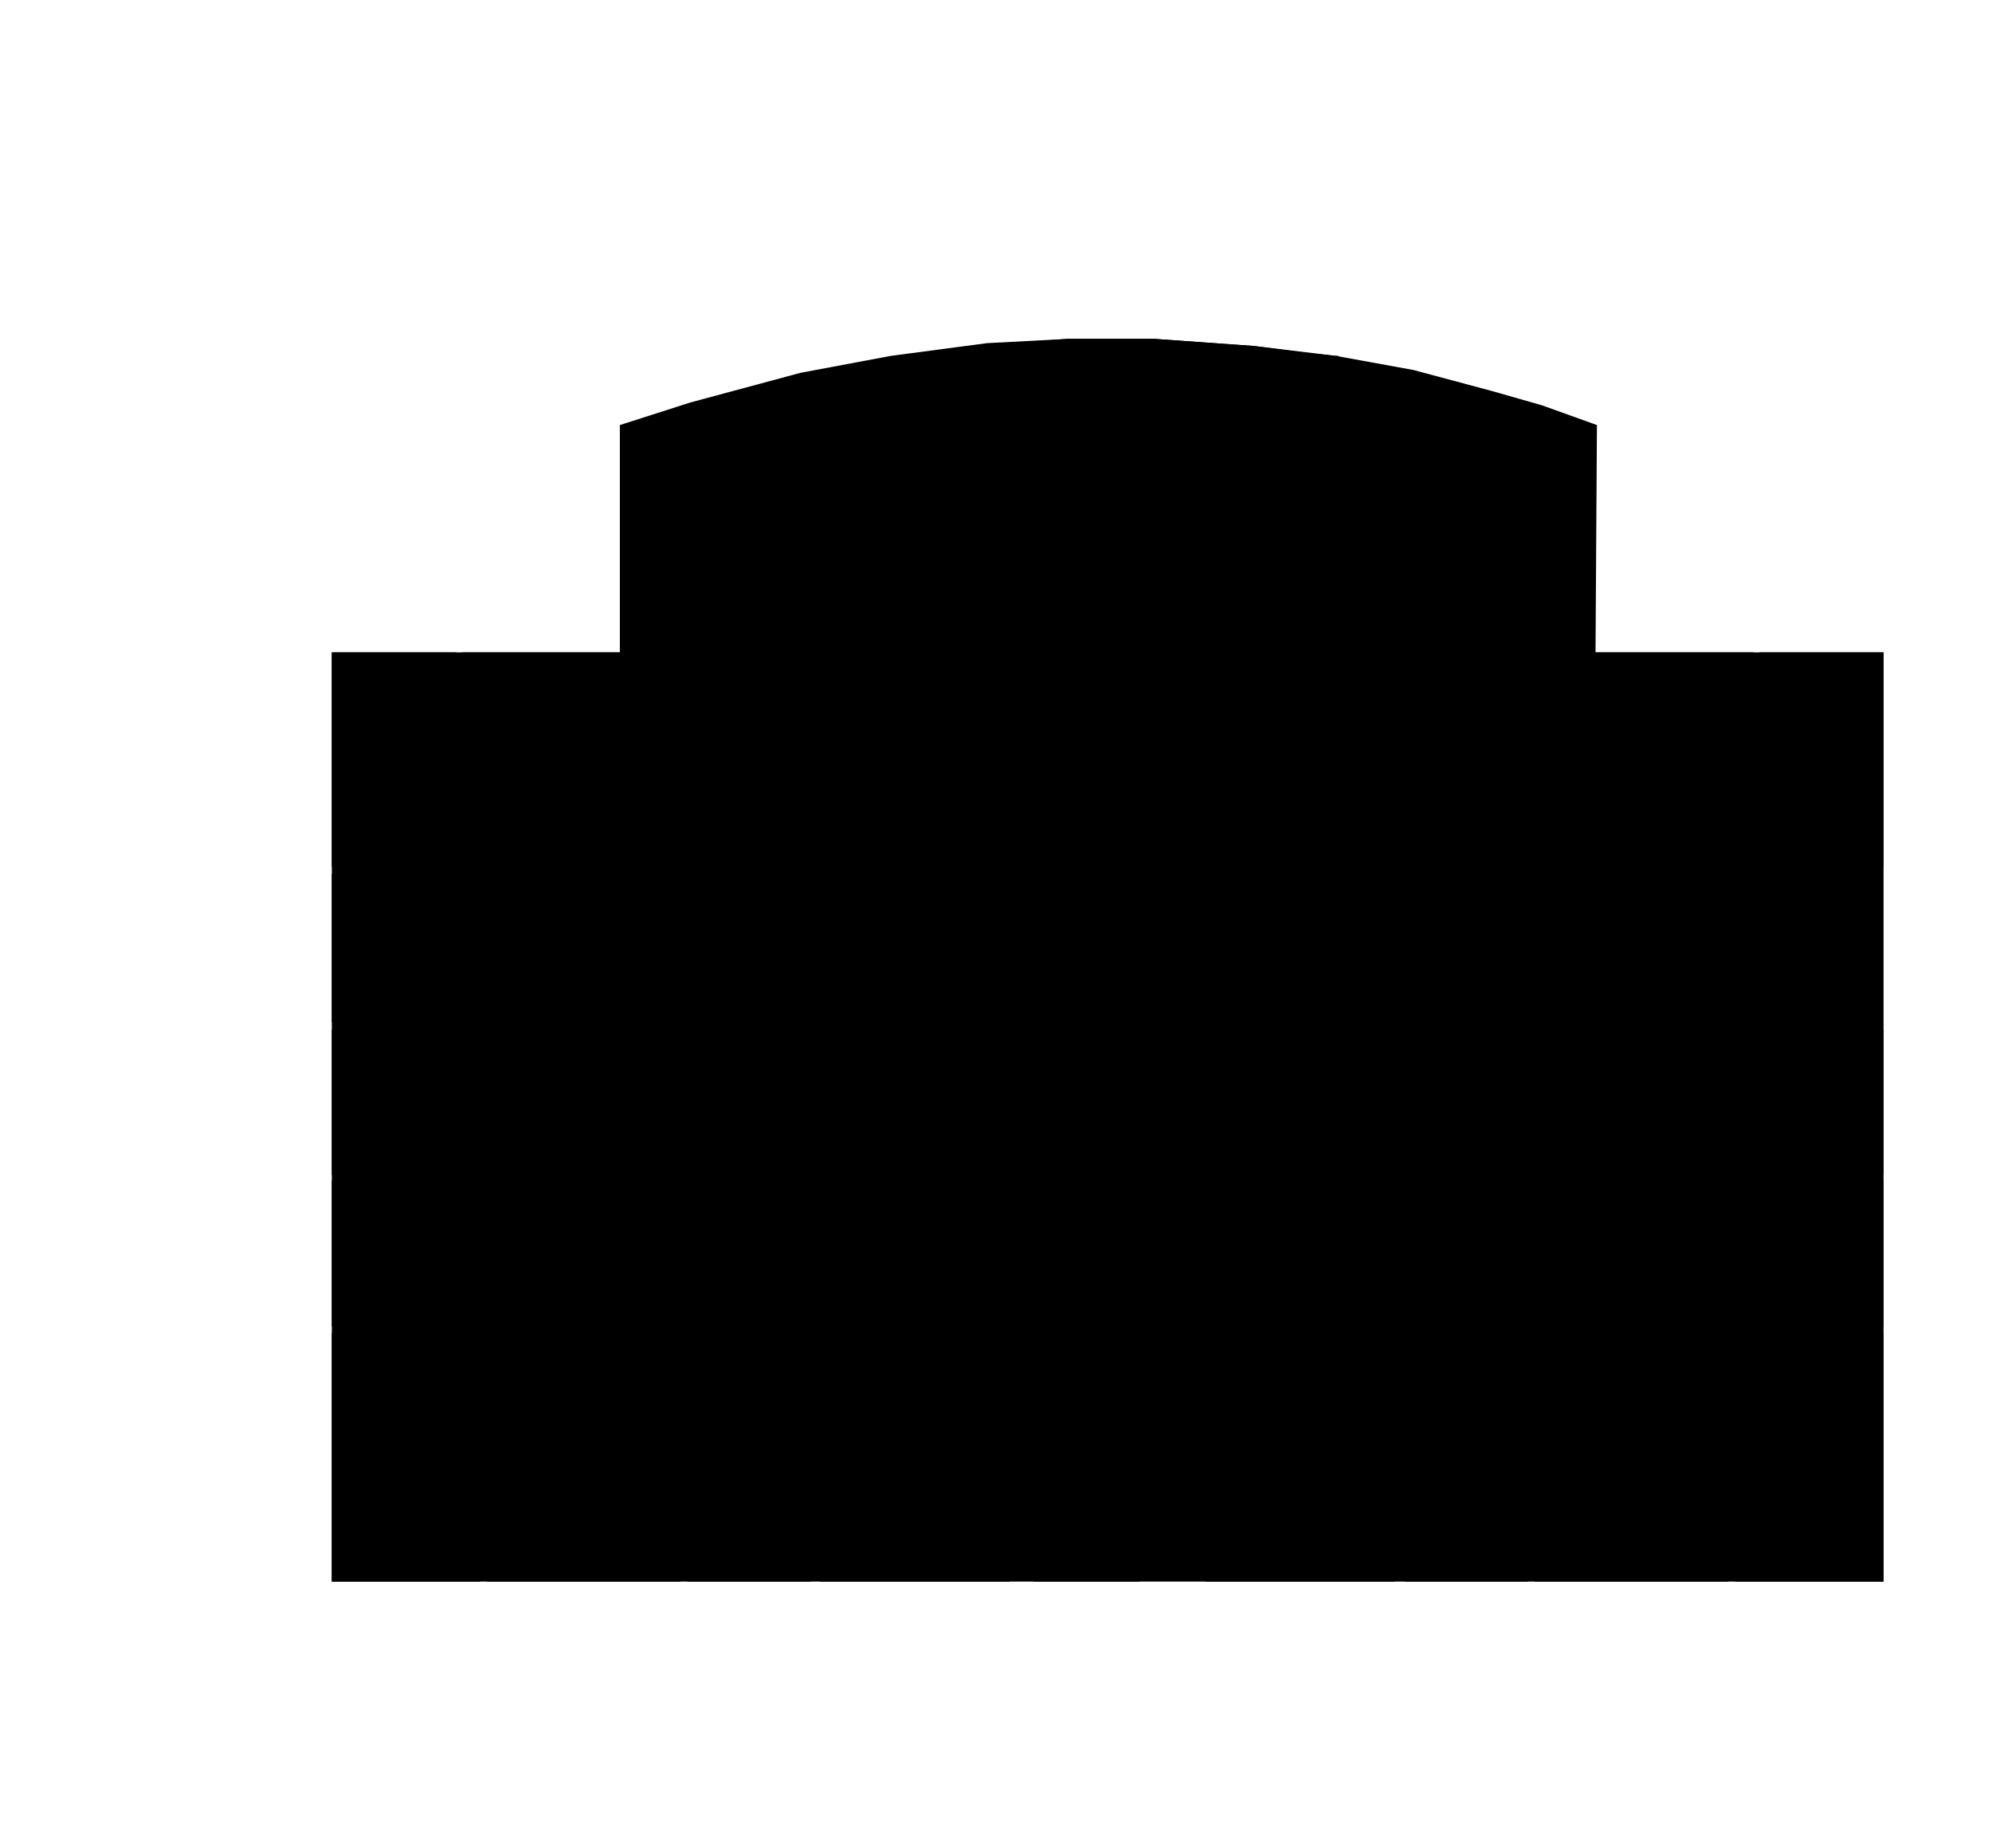
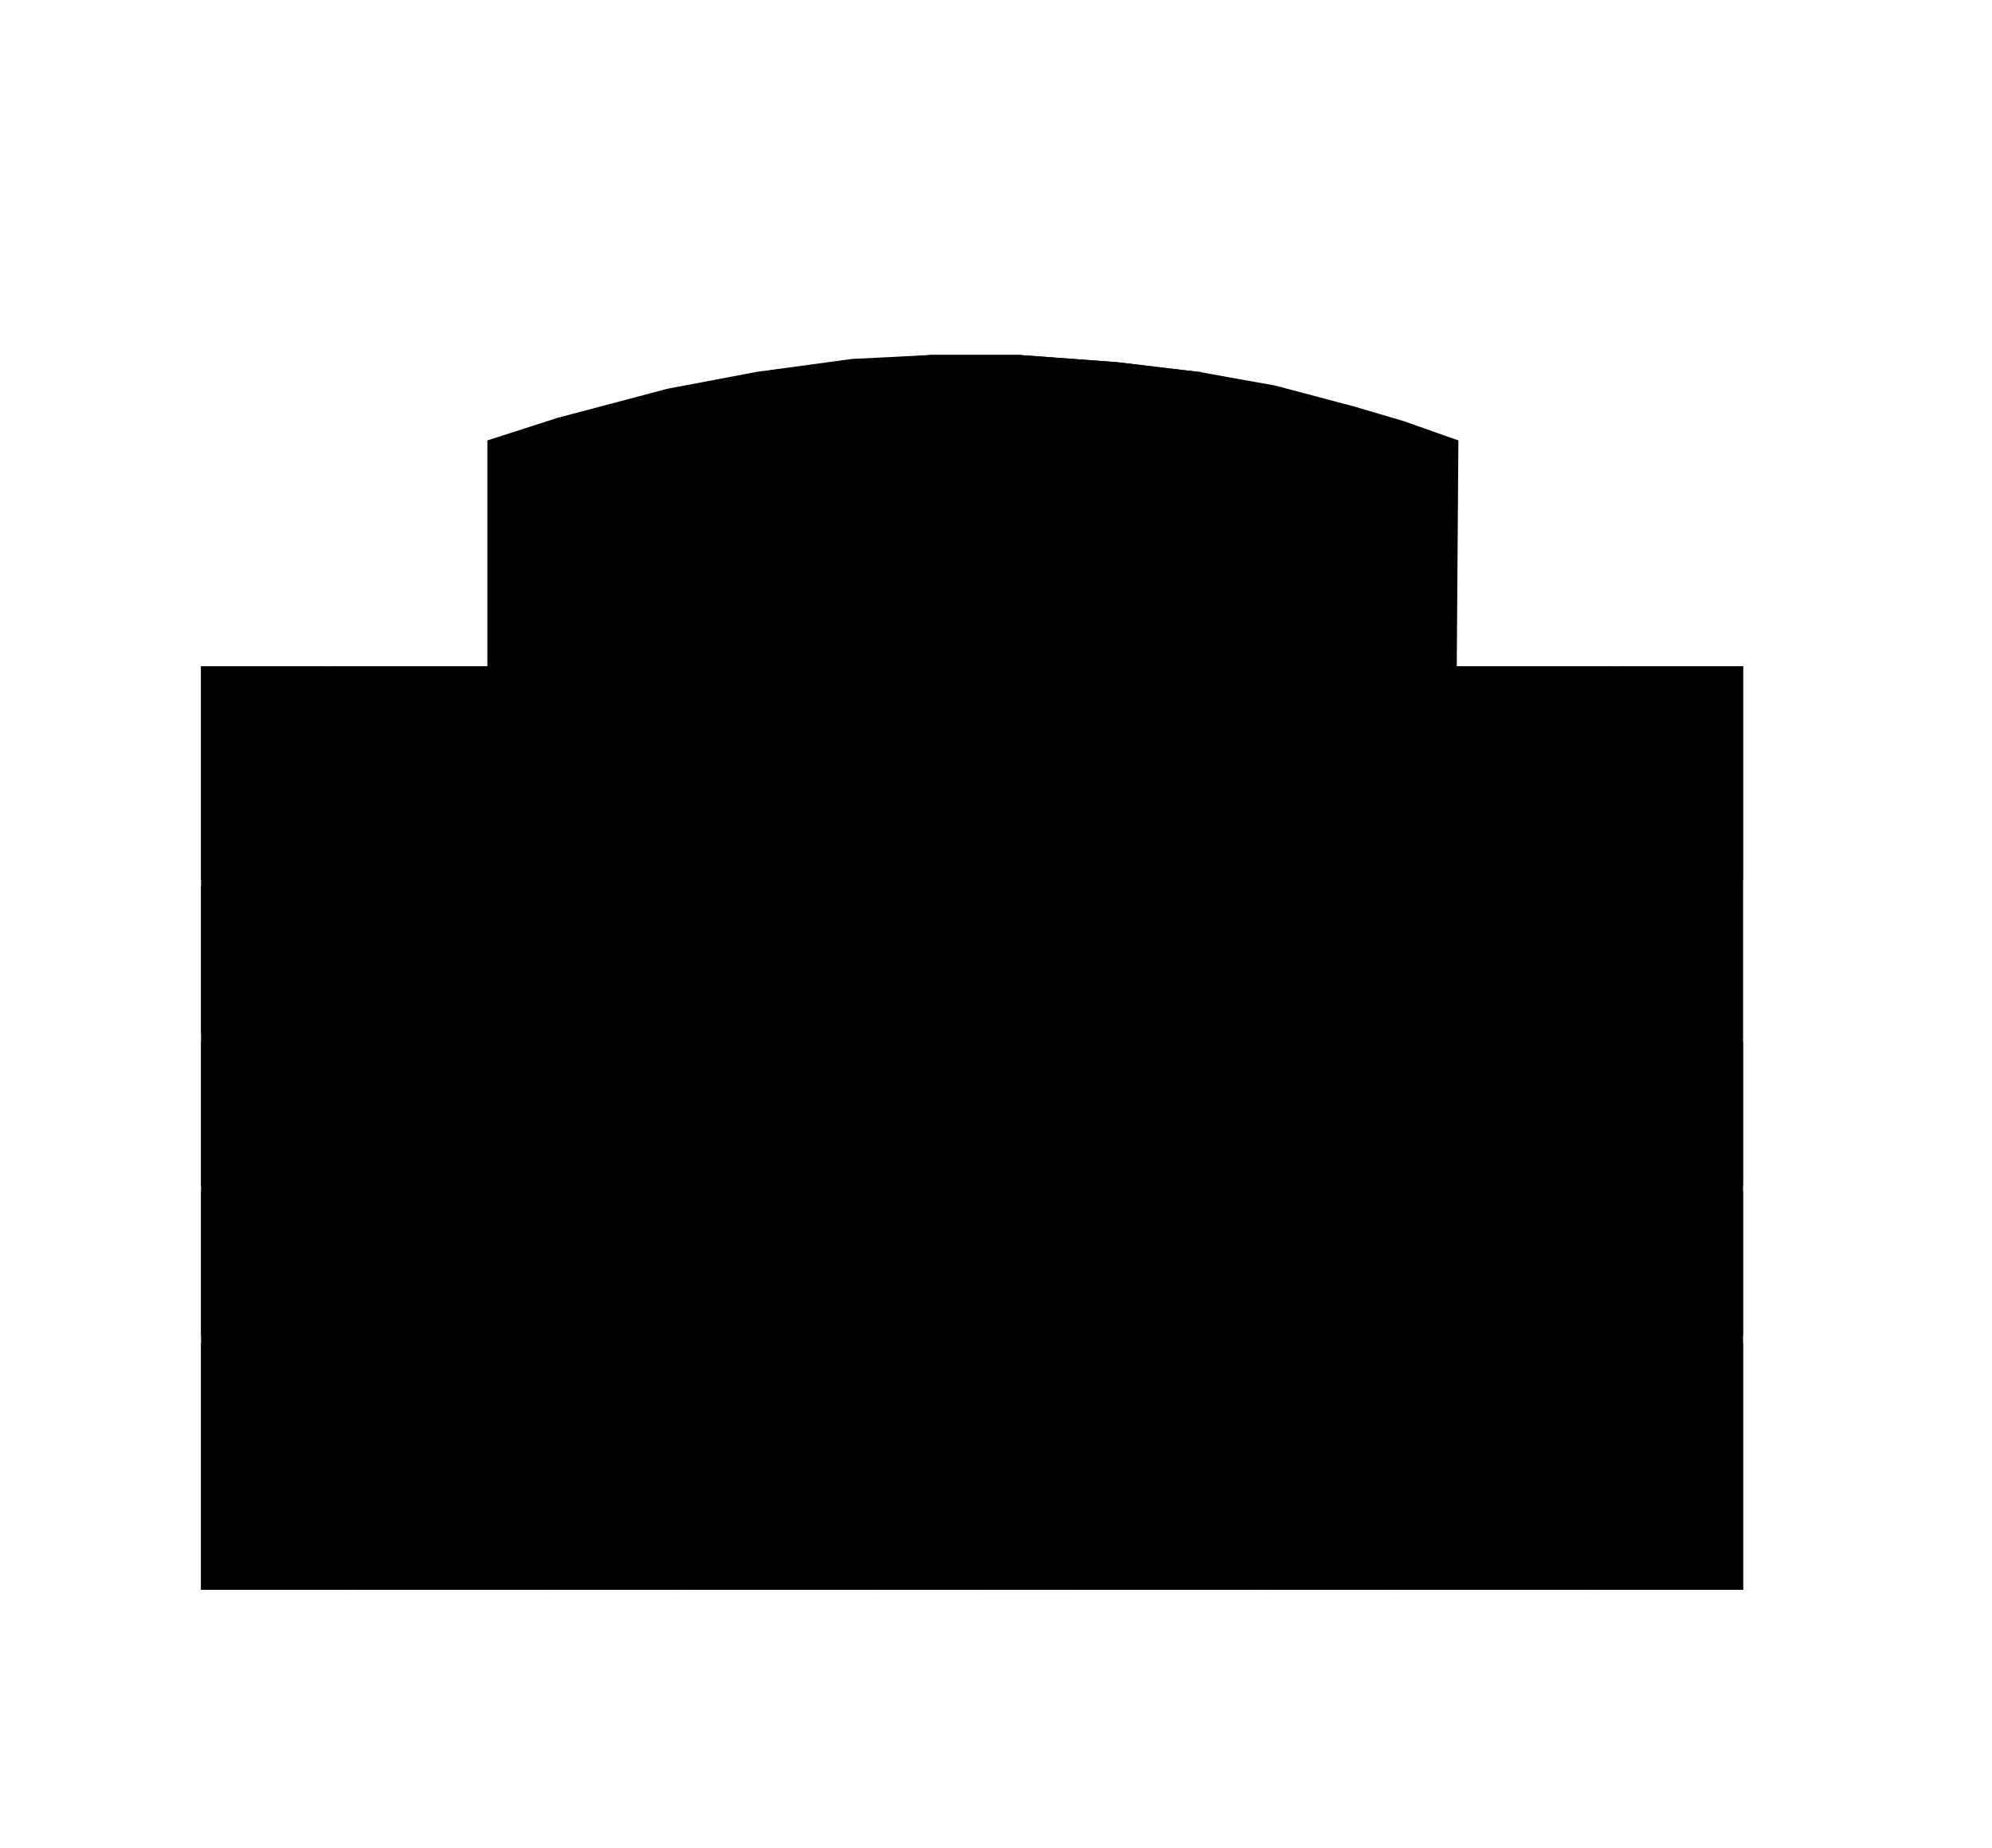
- <svg xmlns="http://www.w3.org/2000/svg" version="1.1" viewBox="0 -100 1410.8 1308.1">
-   <path d="m439 201 50-16 78-21 64-12 68-9 57-3h62l70 5 58 7 55 10 56 15 35 10 39 14-1 161h204v658H235V362h204z" id="floor" />
-   <path d="M235 362h88v26h17v126H235z" id="_1116" />
-   <path d="M235 519h160v105H235z" id="_1114" />
-   <path d="M235 629h160v103H235z" id="_1112" />
-   <path d="M235 736h160v103H235Z" id="_1110" />
-   <path d="M235 844h160v55h-55v121H235z" id="_1108" />
-   <path d="M345 904h137v116H345z" id="_1106" />
-   <path d="M487 904h41v23h46v93h-87z" id="_1104" />
-   <path d="M581 904h134v116H581z" id="_1102" />
-   <path d="M732 904h83v66h-8v50h-75z" id="_1004" />
-   <path d="M854 904h134v116H854z" id="_1202" />
-   <path d="M1082 904h-87v116h87z" id="_1204" />
-   <path d="M1087 904h137v116h-137Z" id="_1206" />
-   <path d="M1174 899h55v121h105V844h-160z" id="_1208" />
-   <path d="M1174 839V736h160v103z" id="_1210" />
-   <path d="M1174 732V629h160v103z" id="_1212" />
-   <path d="M1229 514V388h17v-26h88v152z" id="_1216" />
-   <path d="M1118 362h124v22h-18v130h-106z" id="_1218" />
-   <path d="M1002 362h112v152h-112z" id="_1220" />
-   <path d="M875 362h123v152H875z" id="_1222" />
-   <path d="M907 595h203v150H907Z" id="_1226" />
-   <path d="M966 850V749h144v101z" id="_1228" />
-   <path d="M459 749h146v101H459z" id="_1128" />
-   <path id="_1126" d="M459 595h203v150H459z" />
-   <path d="M345 514V384h-18v-22h124v152z" id="_1118" />
-   <path d="M456 514V362h111v152z" id="_1120" />
-   <path d="M572 514V362h122v152z" id="_1122" />
-   <path d="M641 263h307V152h-2l-20-2-38-5-70-5h-62l-57 4-58 7z" id="_1304" />
+ <svg xmlns="http://www.w3.org/2000/svg" version="1.1" viewBox="0 -100 2200.8 2040.6" id="svg1">
+   <path d="m538.445 386.541 77.52-24.949 121.18-32.077 98.904-18.712 105.142-14.256 88.212-4.455h96.231l108.706 8.019 89.994 10.692 84.648 15.148 87.321 23.167 54.353 16.039 60.59 21.385-1.782 249.489h316.316V1656.259H222.129V636.029h316.316z" id="floor" />
+   <path d="M222.129 636.029h136.328v40.096h26.731v196.027H222.129Z" id="_1116" />
+   <path d="M222.129 879.281h247.706v163.059H222.129Z" id="_1114" />
+   <path d="M222.129 1050.359h247.706v159.494H222.129Z" id="_1112" />
+   <path d="M222.129 1216.09h247.706v159.494H222.129Z" id="_1110" />
+   <path d="M222.129 1383.604h247.706v84.648h-84.648v188.007H222.129Z" id="_1108" />
+   <path d="M392.316 1476.271h212.956v179.988H392.316Z" id="_1106" />
+   <path d="M612.4 1476.271h64.154v35.641h71.282v144.347H612.4Z" id="_1104" />
+   <path d="M758.529 1476.271h207.61v179.988H758.529Z" id="_1102" />
+   <path d="M971.486 1476.271H1099.794v102.469h-12.474v77.52H971.486Z" id="_1004" />
+   <path d="M1181.769 1476.271h207.61v179.988h-207.61z" id="_1202" />
+   <path d="M1534.617 1476.271h-134.546v179.988h134.546z" id="_1204" />
+   <path d="M1542.636 1476.271h212.065v179.988h-212.065z" id="_1206" />
+   <path d="M1677.182 1468.252h85.539v188.007h163.059v-272.655h-248.598z" id="_1208" />
+   <path d="M1677.182 1375.585v-159.494h248.598v159.494z" id="_1210" />
+   <path d="M1677.182 1209.853v-159.494h248.598v159.494z" id="_1212" />
+   <path d="M1762.721 872.153V676.126h26.731v-40.096h136.328v236.123z" id="_1216" />
+   <path d="M1590.752 636.029h192.463v33.859h-28.513v202.264h-163.95z" id="_1218" />
+   <path d="M1410.764 636.029h173.751v236.123h-173.751z" id="_1220" />
+   <path d="M1213.846 636.029h190.68v236.123h-190.68z" id="_1222" />
+   <path d="M1263.744 996.897h314.534v232.559h-314.534z" id="_1226" />
+   <path d="M1355.52 1392.514v-156.822h222.758v156.822z" id="_1228" />
+   <path d="M569.631 1235.693h226.322v156.822H569.631Z" id="_1128" />
+   <path id="_1126" d="M569.631 996.897h314.534v232.559H569.631Z" />
+   <path d="M392.316 872.153V669.889h-27.622v-33.859h192.463v236.123z" id="_1118" />
+   <path d="M564.285 872.153V636.029h172.86v236.123z" id="_1120" />
+   <path d="M744.273 872.153V636.029h188.898v236.123z" id="_1122" />
+   <path d="M851.197 482.772h475.81V310.803h-2.673l-31.186-3.564-58.808-7.128-108.706-8.019h-96.231l-88.212 6.237-89.994 10.692z" id="_1304" />
</svg>
